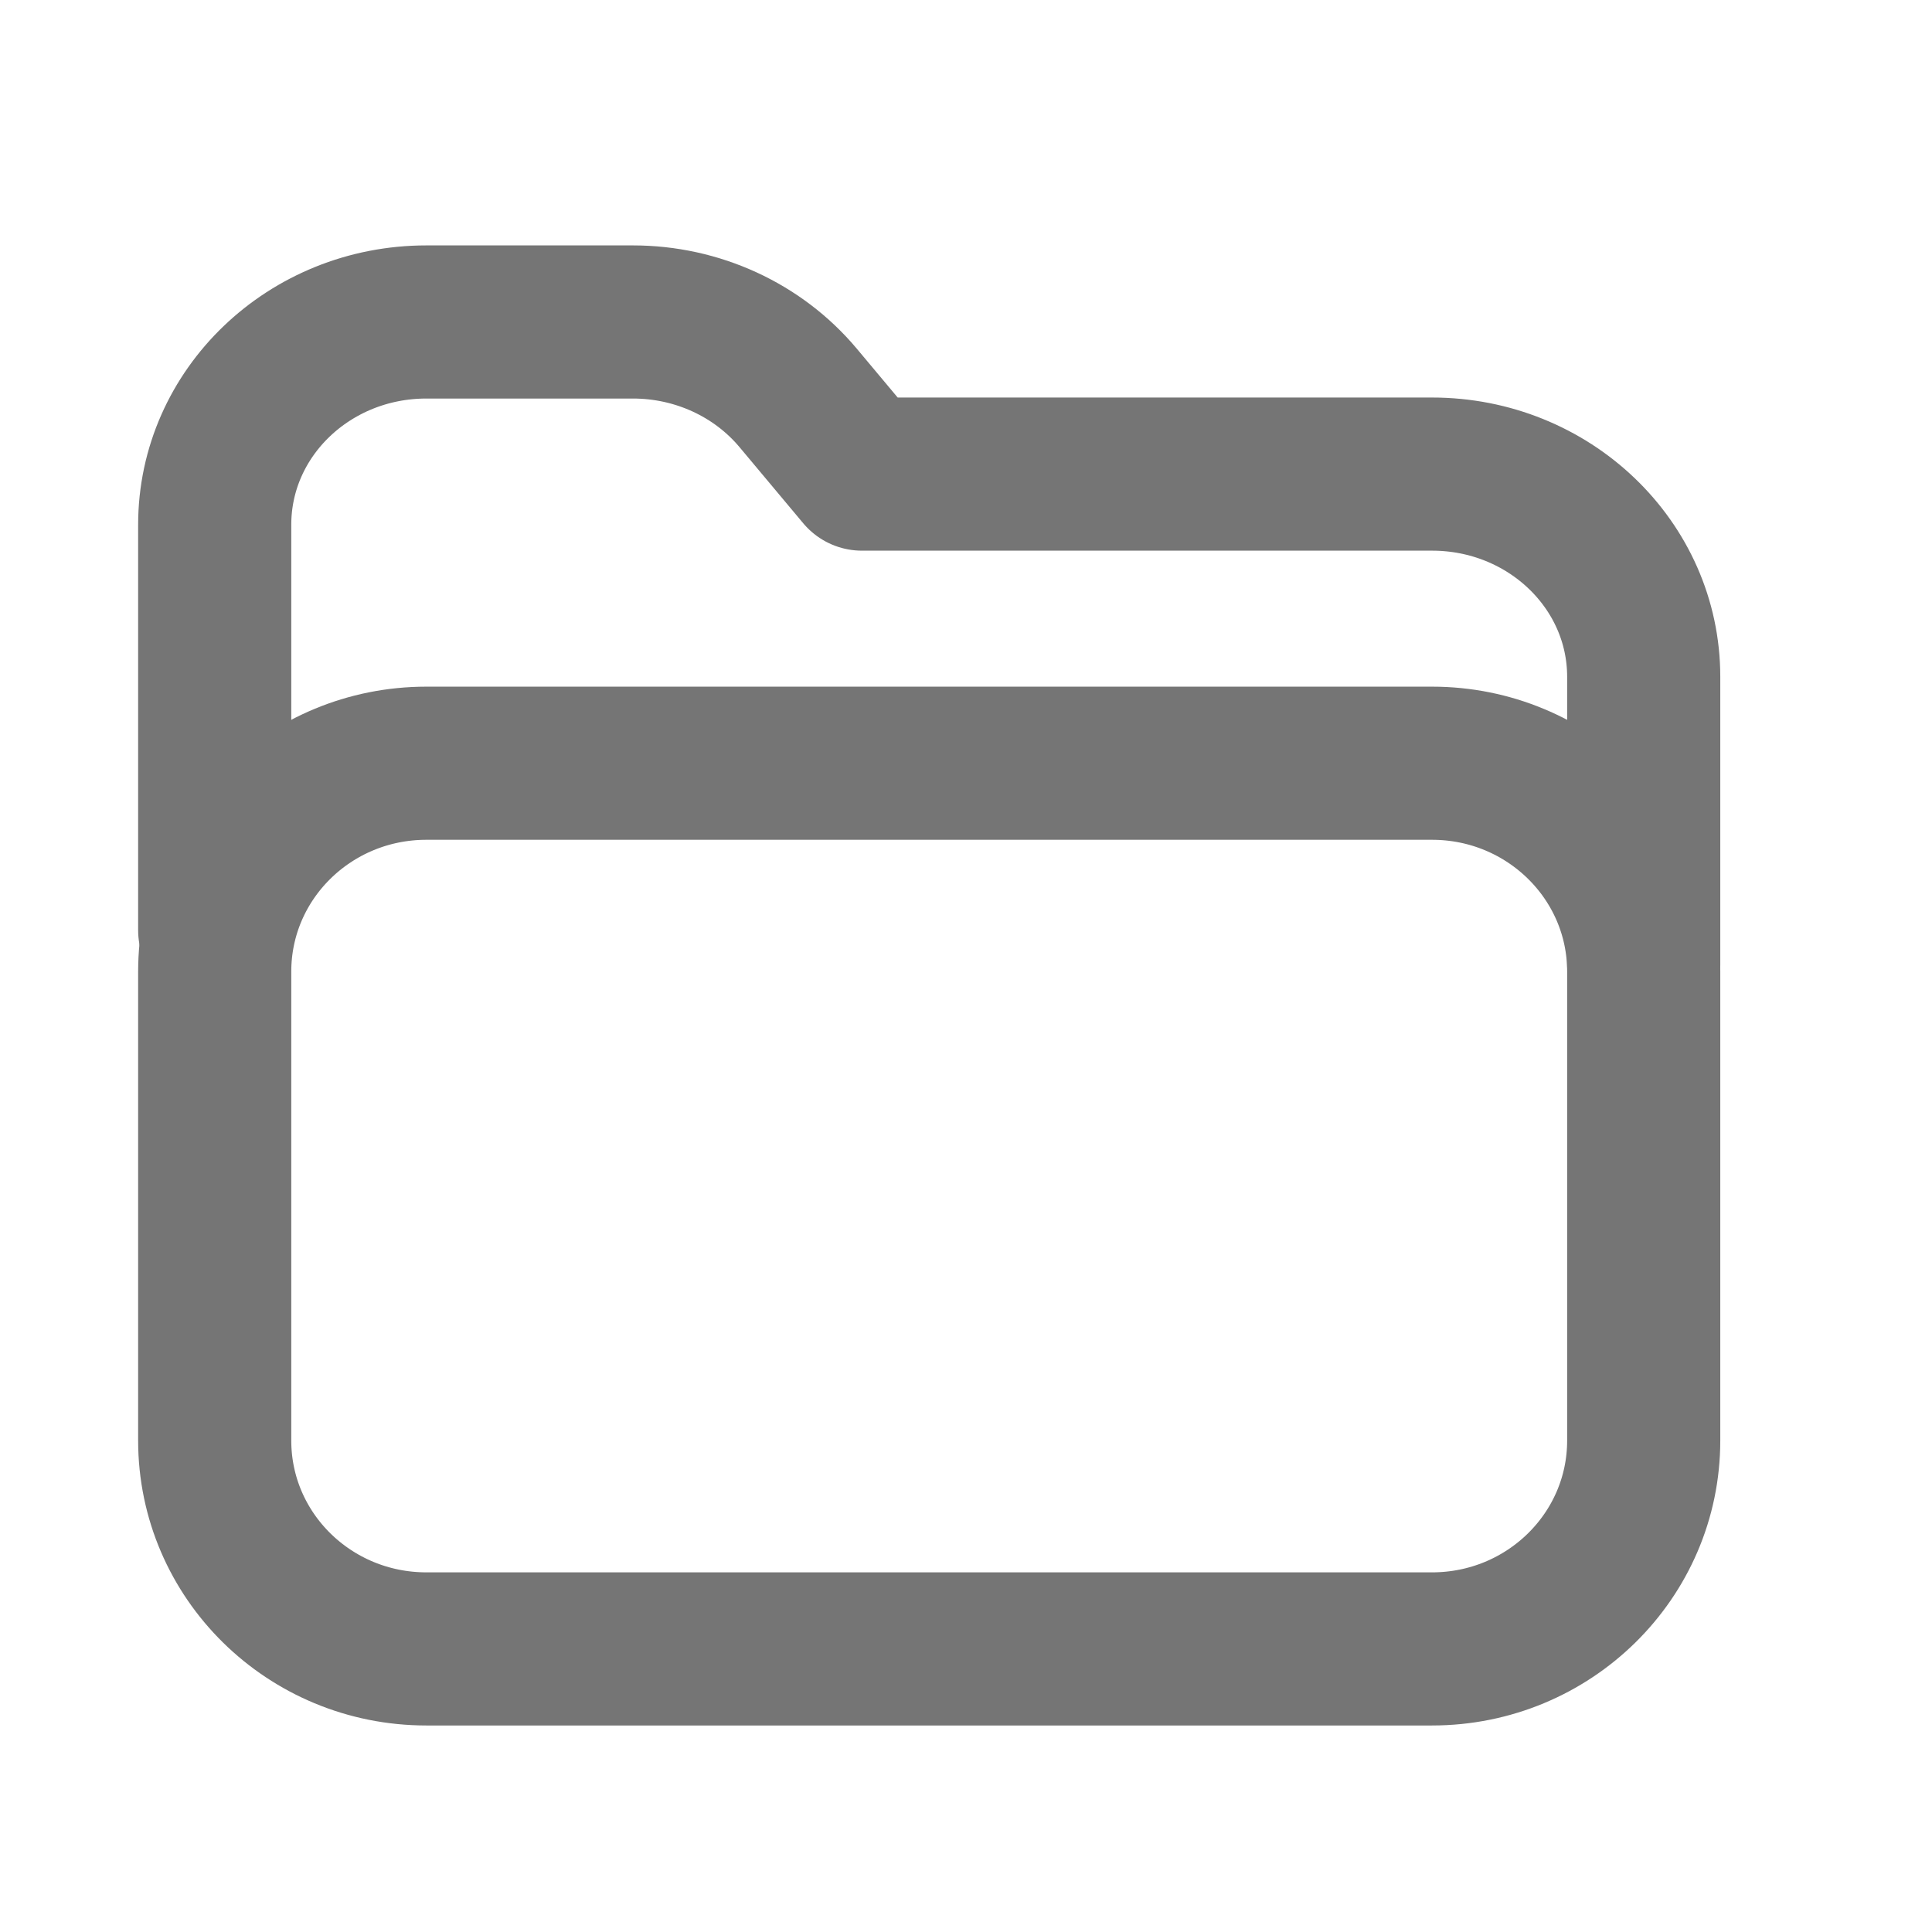
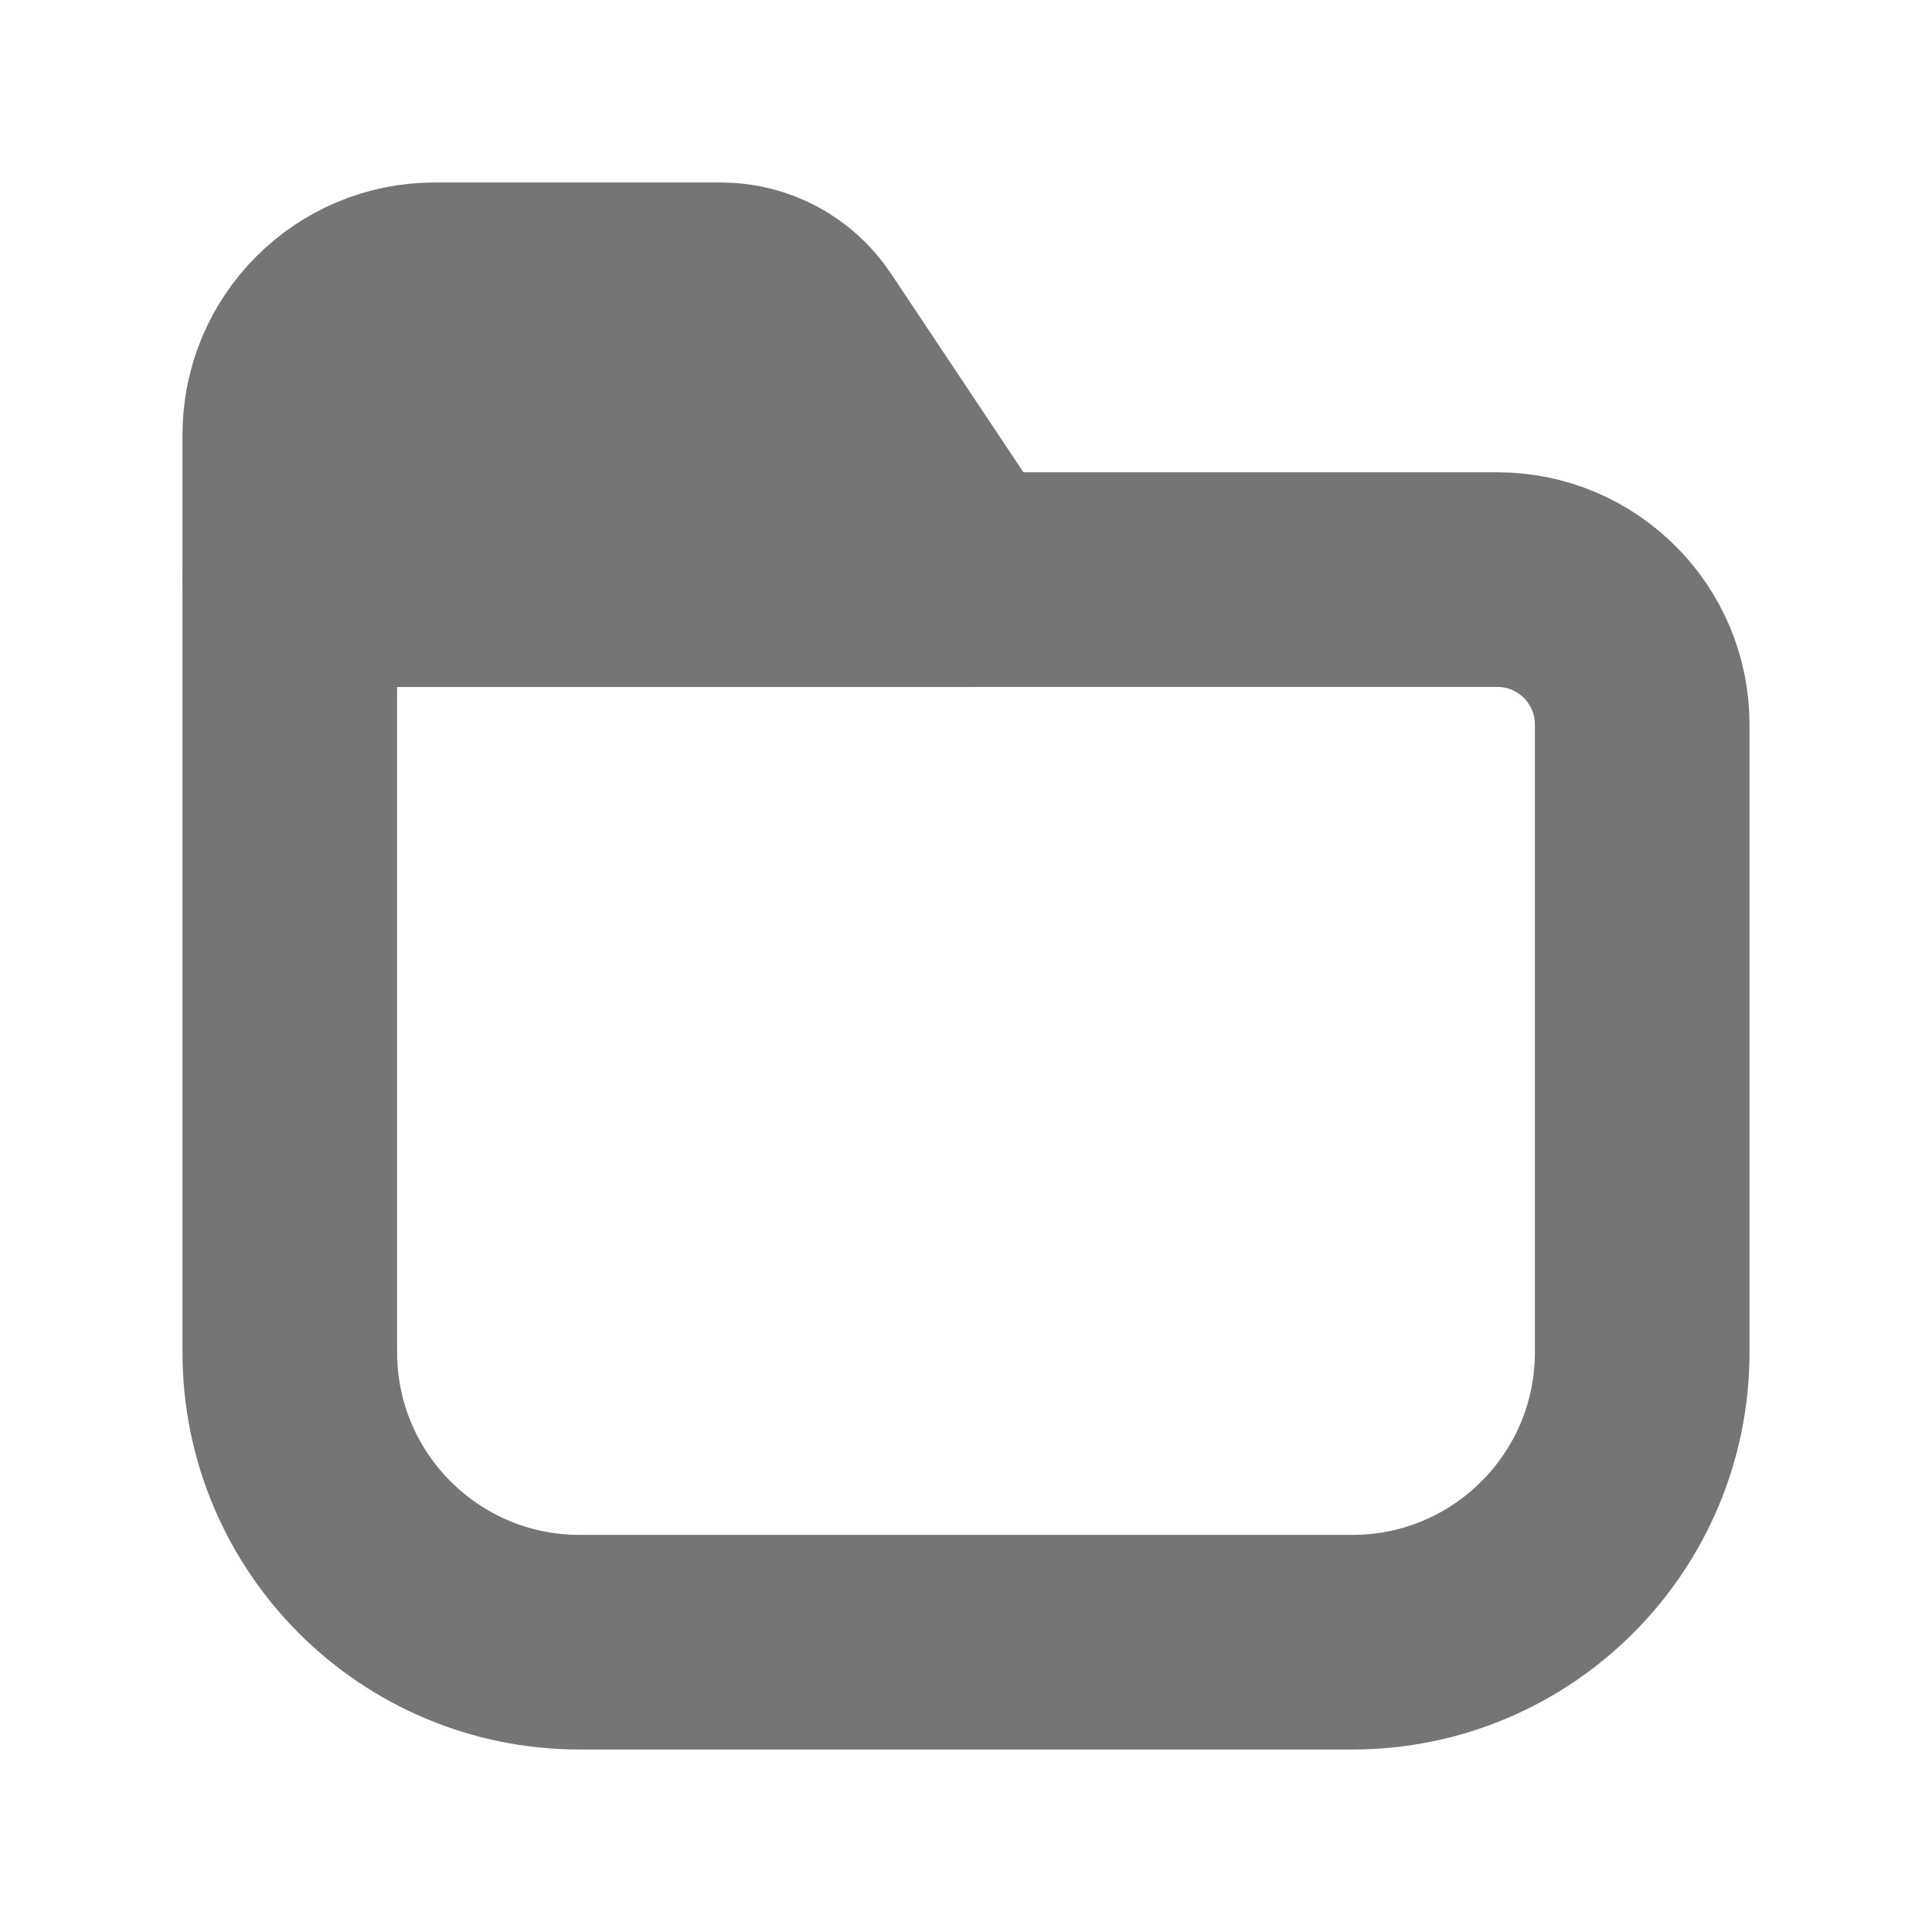
- <svg xmlns="http://www.w3.org/2000/svg" width="23" height="23" viewBox="0 0 23 23" fill="none">
-   <path d="M2.556 11.074V6.247C2.556 4.913 3.683 3.833 5.076 3.833H7.535C8.3 3.833 9.022 4.165 9.501 4.736L10.261 5.644H17.048C18.44 5.644 19.568 6.724 19.568 8.057V11.489" stroke="#757575" stroke-width="1.823" stroke-linecap="round" stroke-linejoin="round" />
-   <path d="M5.076 9.086H17.048C18.44 9.086 19.568 10.196 19.568 11.567V17.149C19.568 18.52 18.44 19.63 17.048 19.63H5.076C3.683 19.63 2.556 18.52 2.556 17.149V11.567C2.556 10.196 3.683 9.086 5.076 9.086Z" stroke="#757575" stroke-width="1.823" stroke-linecap="round" stroke-linejoin="round" />
+ <svg xmlns="http://www.w3.org/2000/svg" width="22" height="22" viewBox="0 0 22 22" fill="none">
+   <path d="M11 6.6H3.3V4.95C3.3 4.039 4.039 3.3 4.95 3.3H8.212C8.579 3.3 8.923 3.484 9.127 3.79L11 6.6Z" fill="#757575" stroke="#757575" stroke-width="2.444" stroke-linecap="round" stroke-linejoin="round" />
+   <path d="M3.3 6.6H17.05C17.961 6.6 18.7 7.339 18.7 8.25V15.4C18.7 17.221 17.222 18.7 15.4 18.7H6.6C4.778 18.7 3.3 17.221 3.3 15.4V6.6Z" stroke="#757575" stroke-width="2.444" stroke-linecap="round" stroke-linejoin="round" />
</svg>
